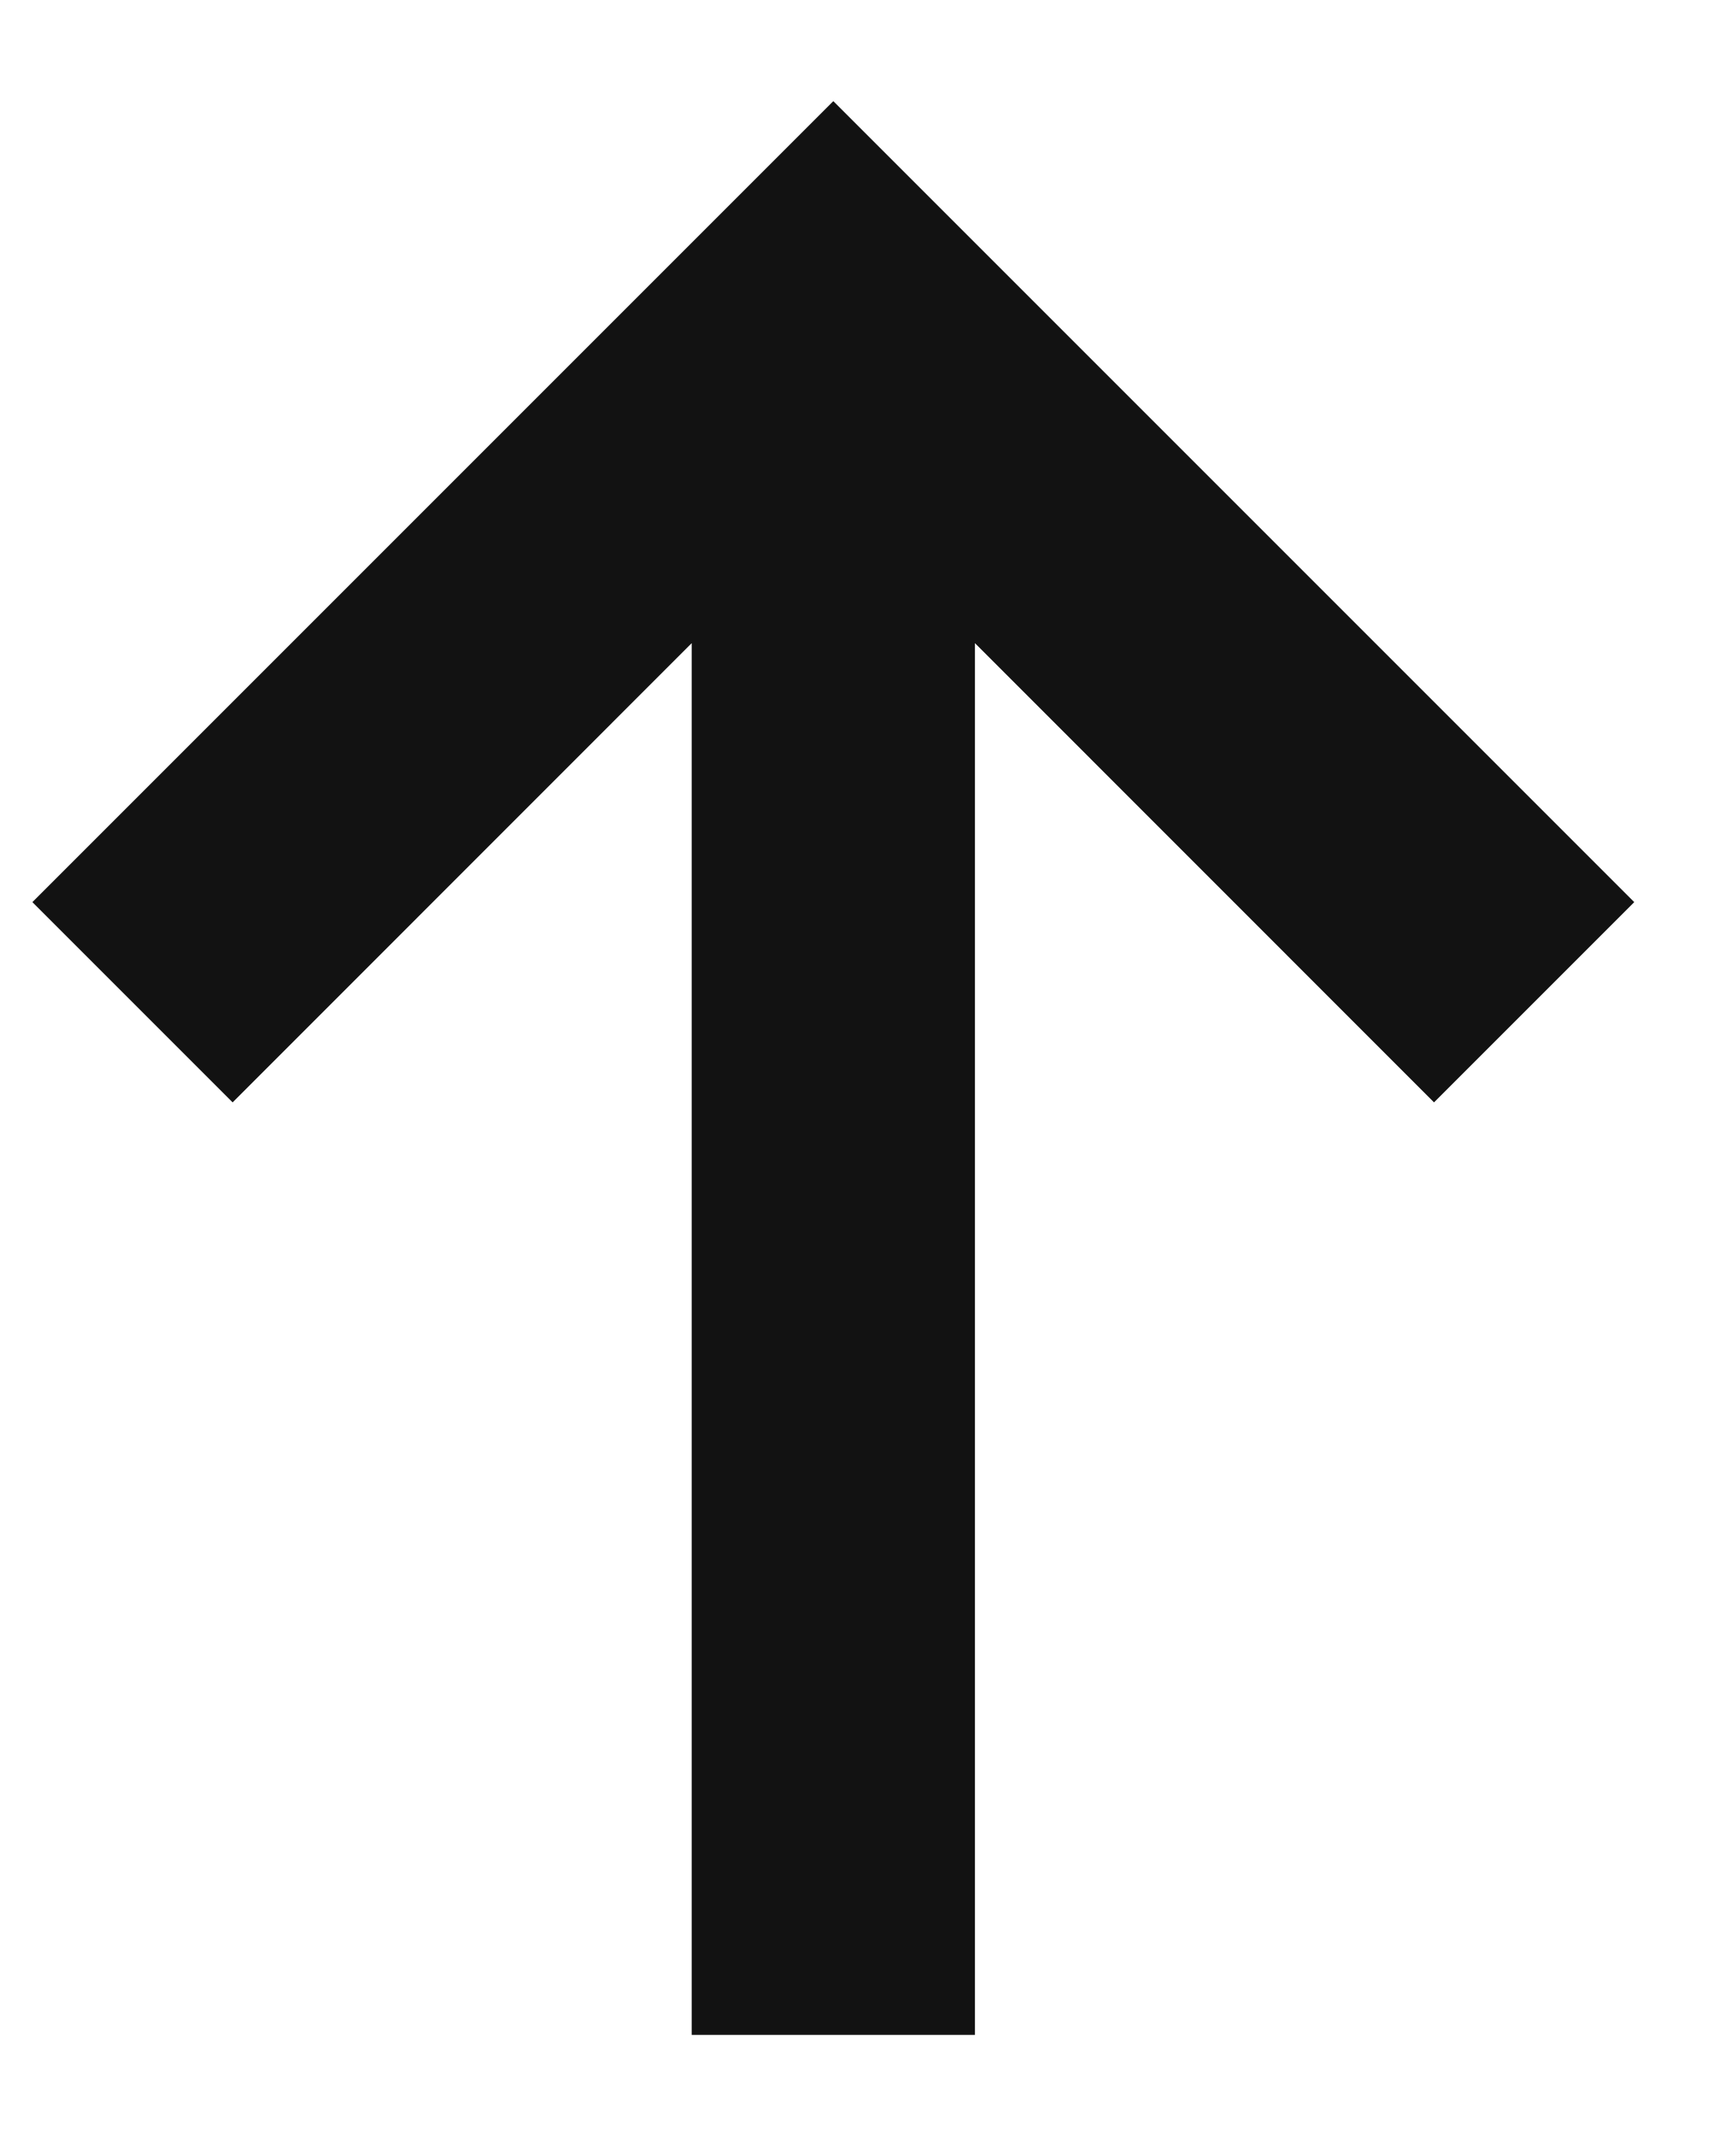
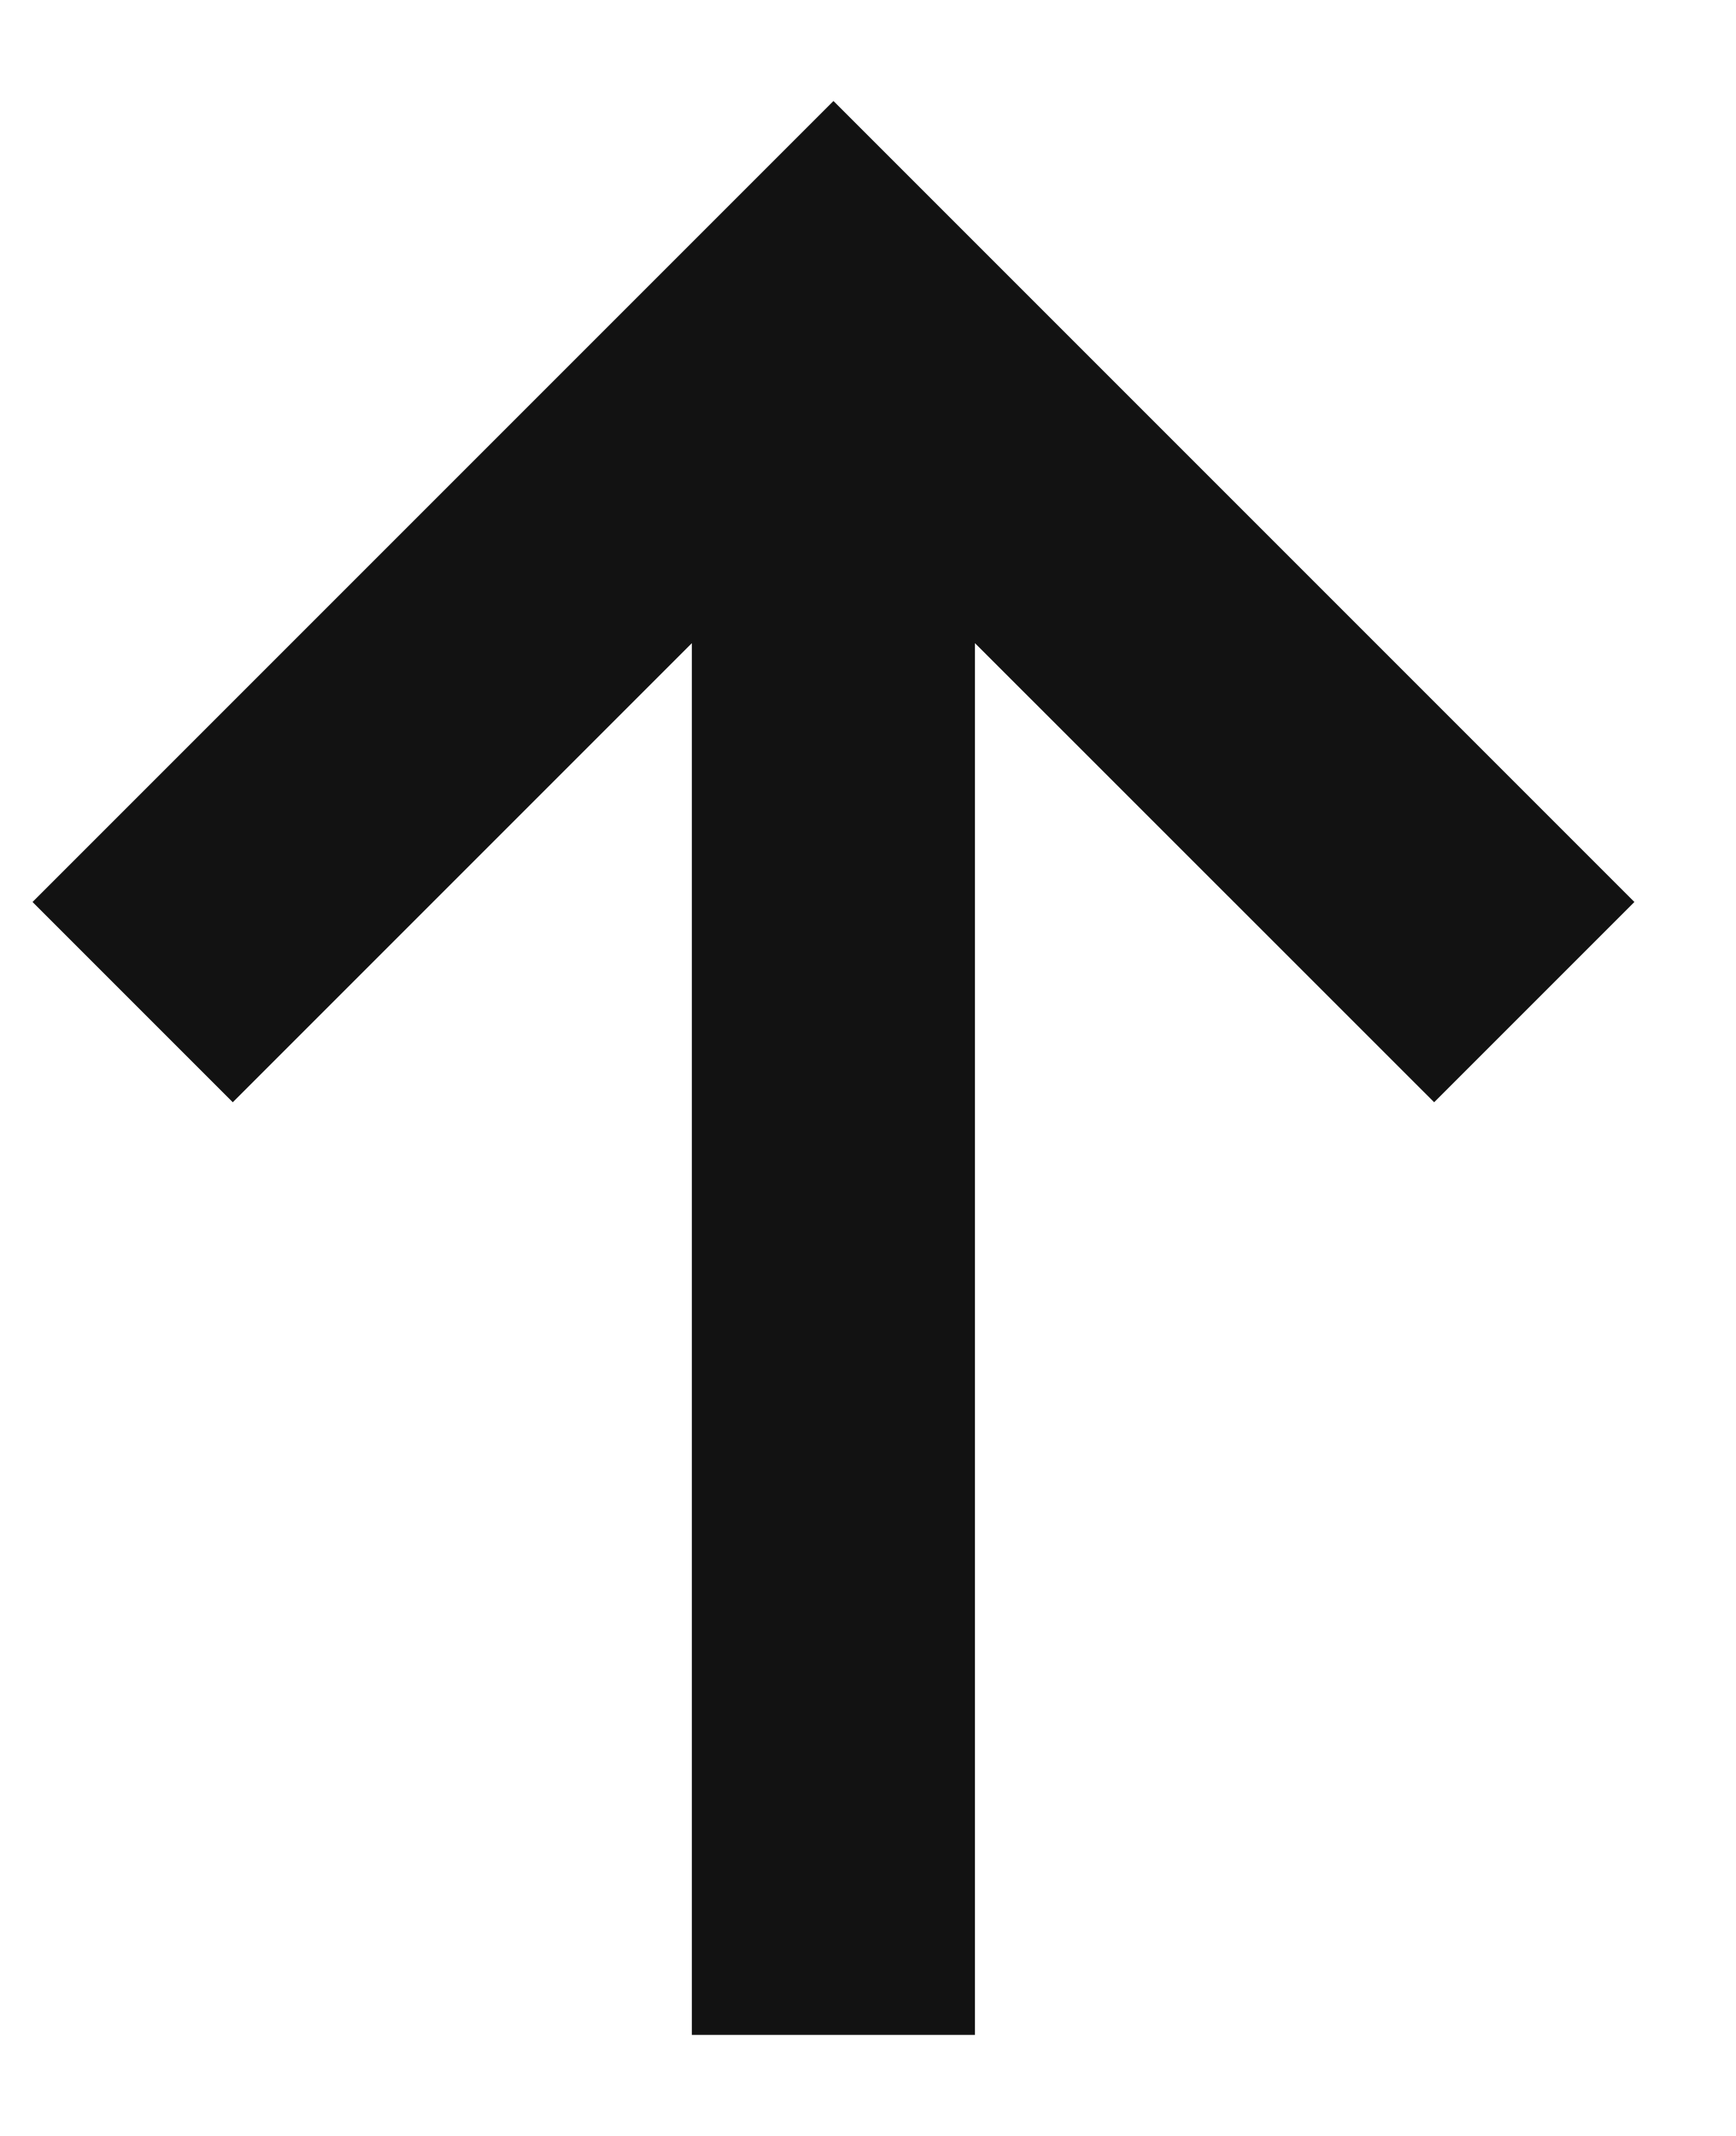
- <svg xmlns="http://www.w3.org/2000/svg" width="13px" height="16px" viewBox="0 0 13 16" version="1.1">
-   <defs />
-   <g id="Page-1" stroke="none" stroke-width="1" fill="none" fill-rule="evenodd">
-     <g id="Post-Desktop" transform="translate(-1296, -2706)" fill="#121212">
-       <g id="Group-3" transform="translate(510, 2243)">
-         <g id="Group-2" transform="translate(653, 461)">
-           <path d="M142.425,11.061 L132,11.061 L132,8.939 L142.425,8.939 L138.985,5.5 L140.485,4 L145.735,9.25 L146.485,10 L140.485,16 L138.985,14.5 L142.425,11.061 Z" id="Combined-Shape" transform="translate(139.2426, 10) rotate(-90) translate(-139.2426, -10) " />
-         </g>
-       </g>
-     </g>
-   </g>
+ <svg xmlns="http://www.w3.org/2000/svg" height="16" viewBox="0 0 13 16" width="13">
+   <path d="m142.425 11.061h-10.425v-2.121h10.425l-3.439-3.439 1.5-1.5 5.25 5.25.75.75-6 6-1.5-1.5z" fill="#121212" fill-rule="evenodd" transform="matrix(0 -1 1 0 -3.757359 147.2426)" />
</svg>
